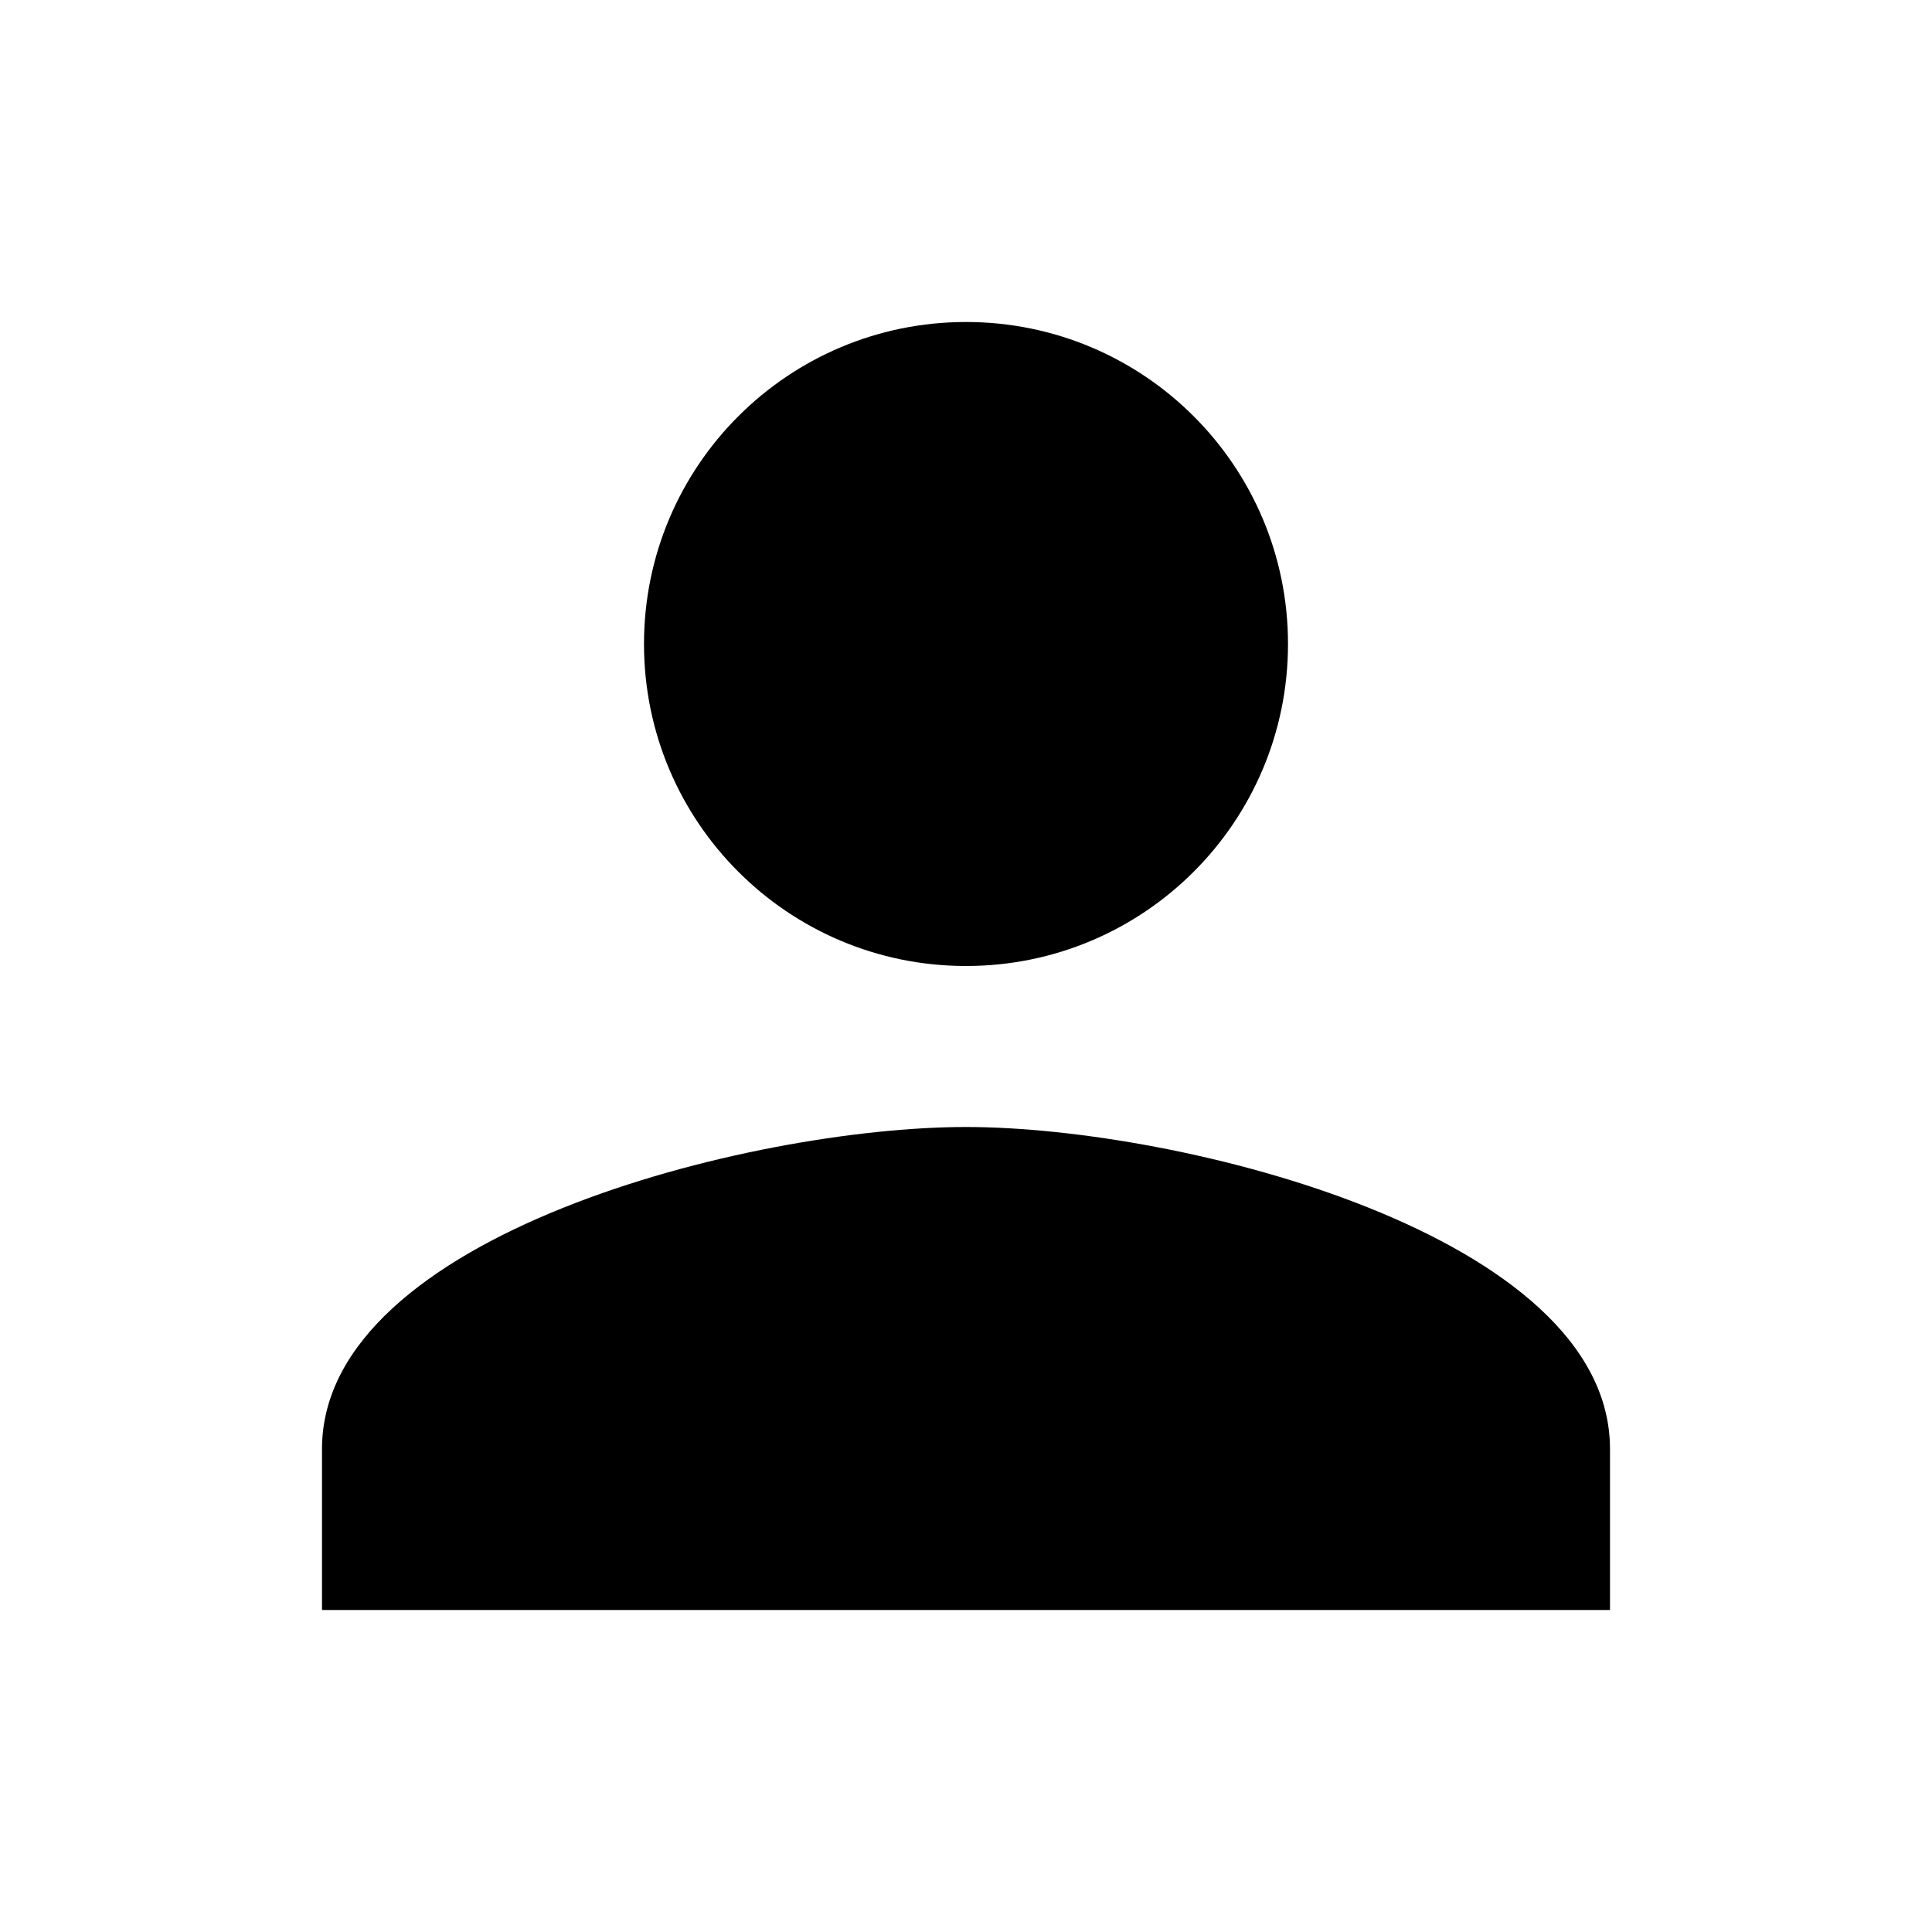
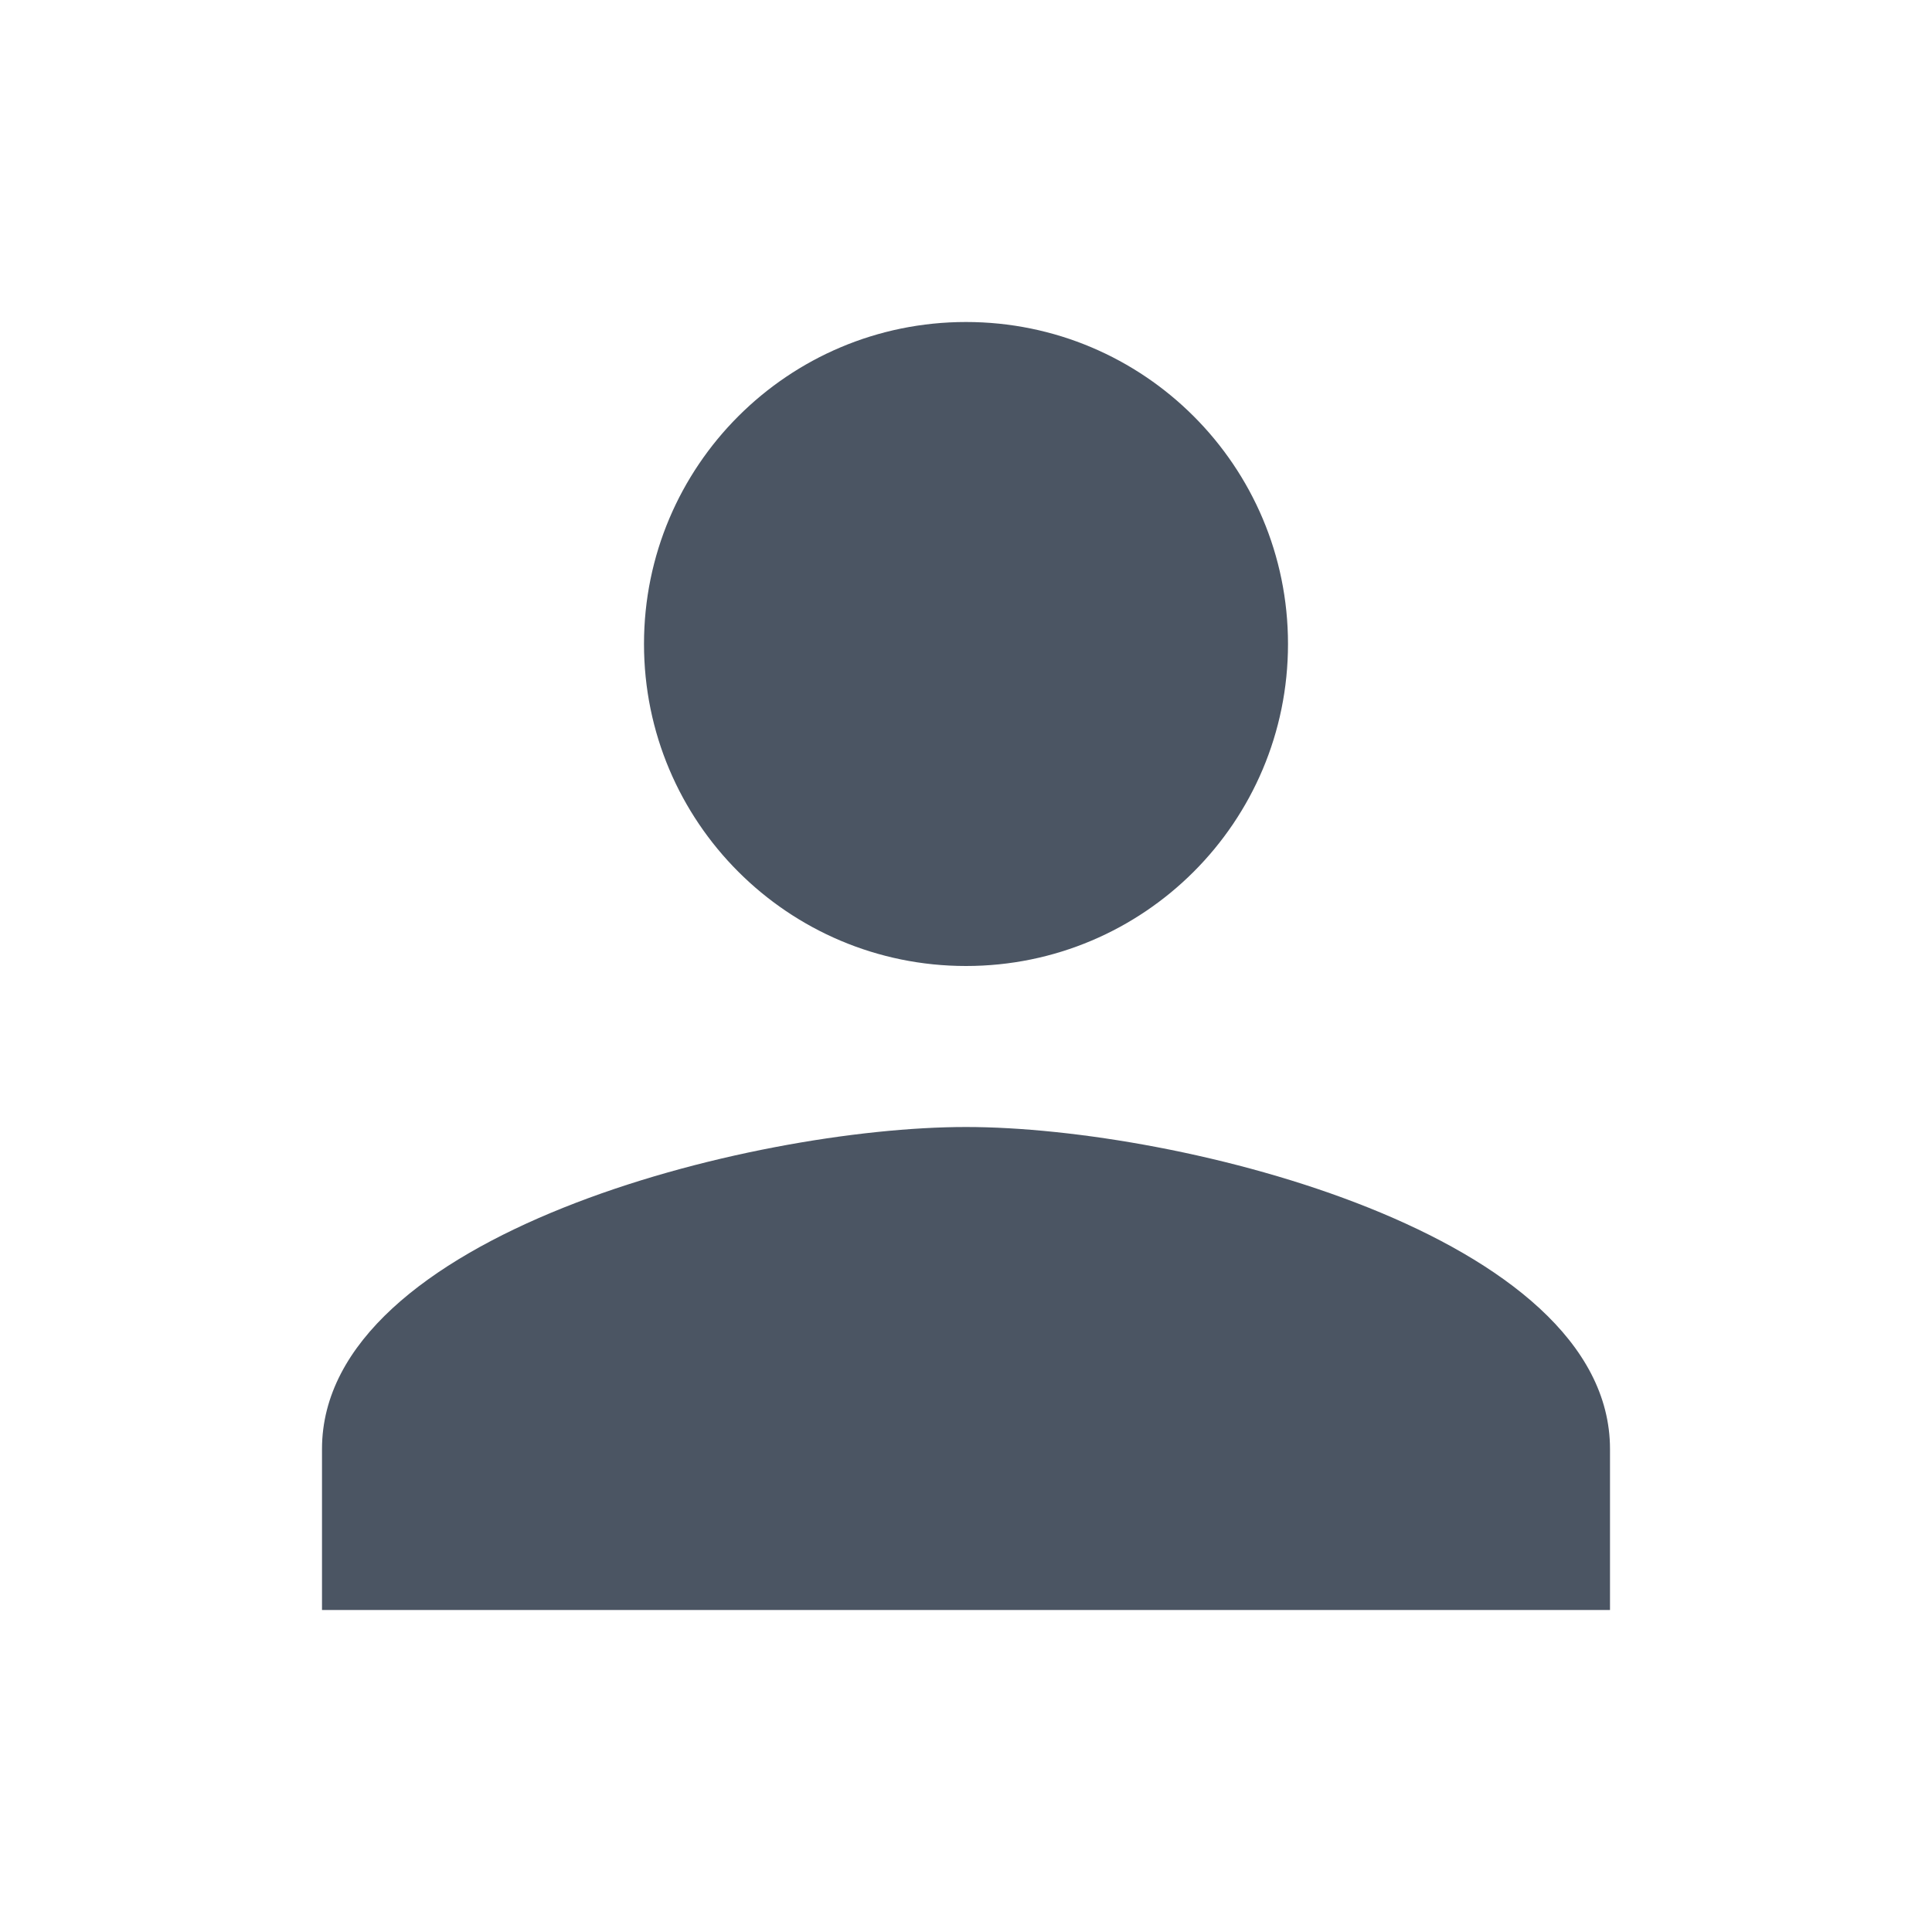
- <svg xmlns="http://www.w3.org/2000/svg" height="24px" viewBox="0 0 24 24" width="24px" fill="#000000">
+ <svg xmlns="http://www.w3.org/2000/svg" height="24px" viewBox="0 0 24 24" width="24px" fill="rgb(75,85,99)">
  <path d="M0 0h24v24H0z" fill="none" />
  <path d="M12 12c2.21 0 4-1.79 4-4s-1.79-4-4-4-4 1.79-4 4 1.79 4 4 4zm0 2c-2.67 0-8 1.34-8 4v2h16v-2c0-2.66-5.33-4-8-4z" />
</svg>
